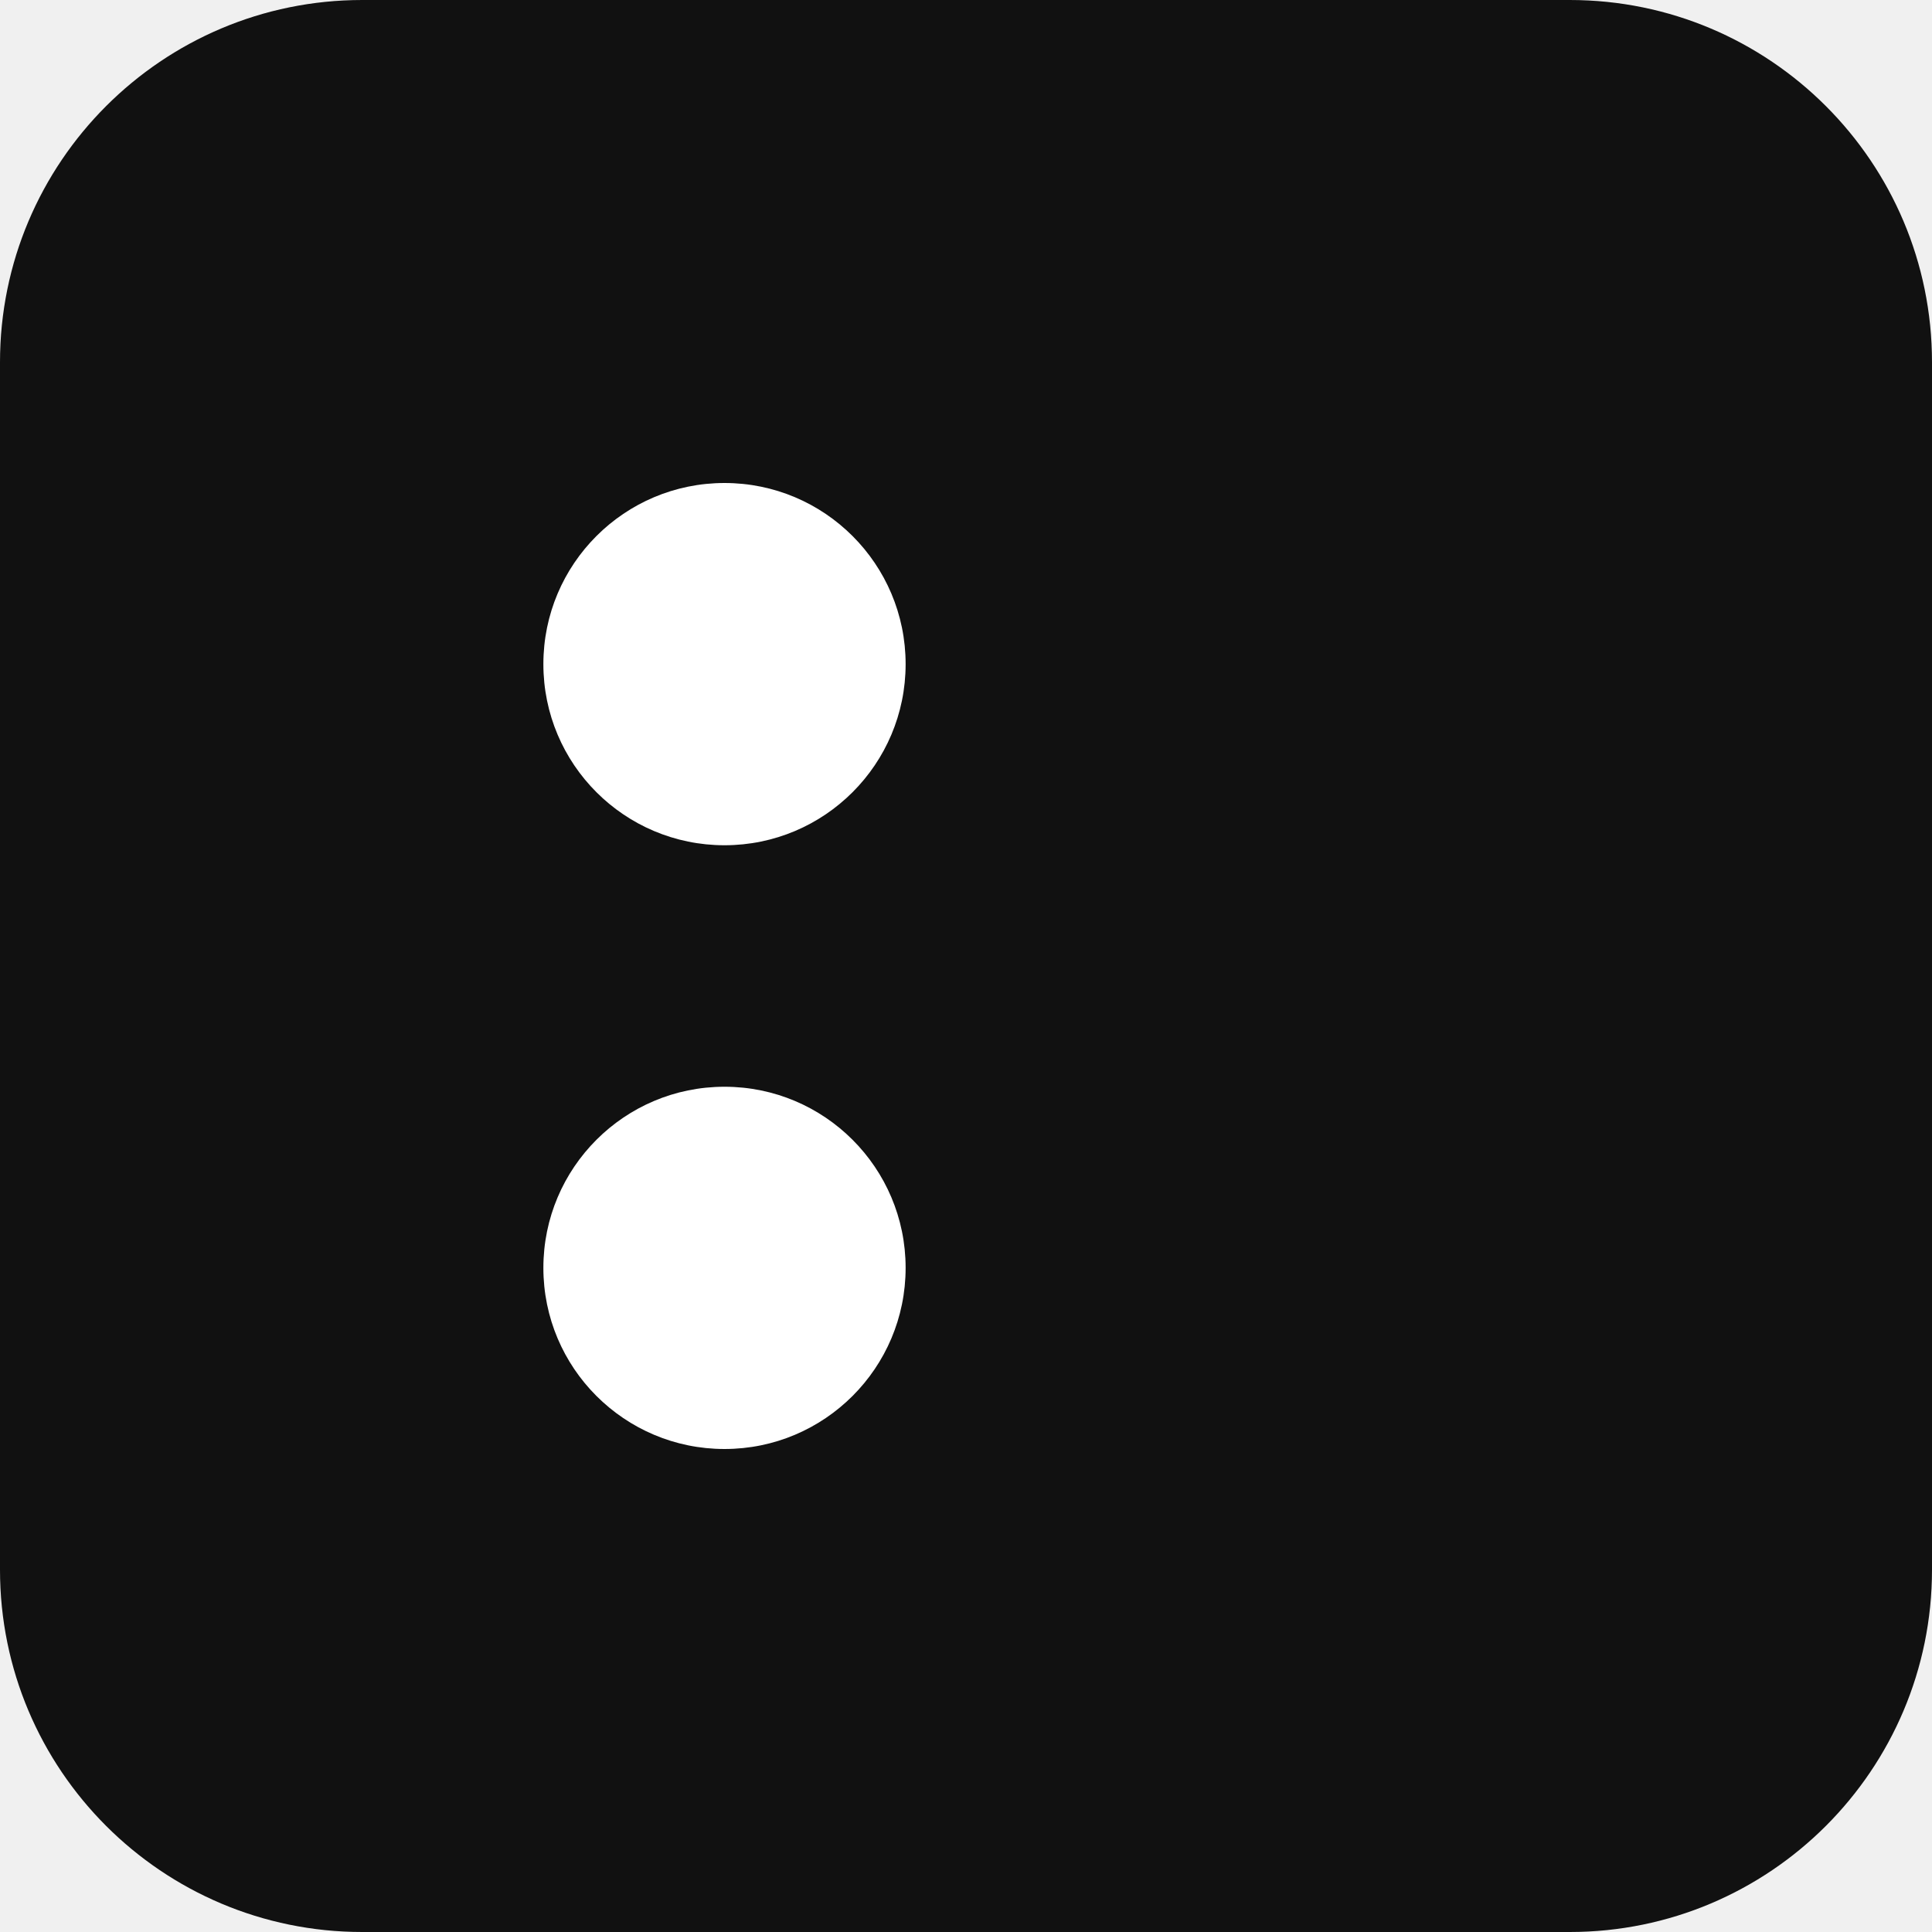
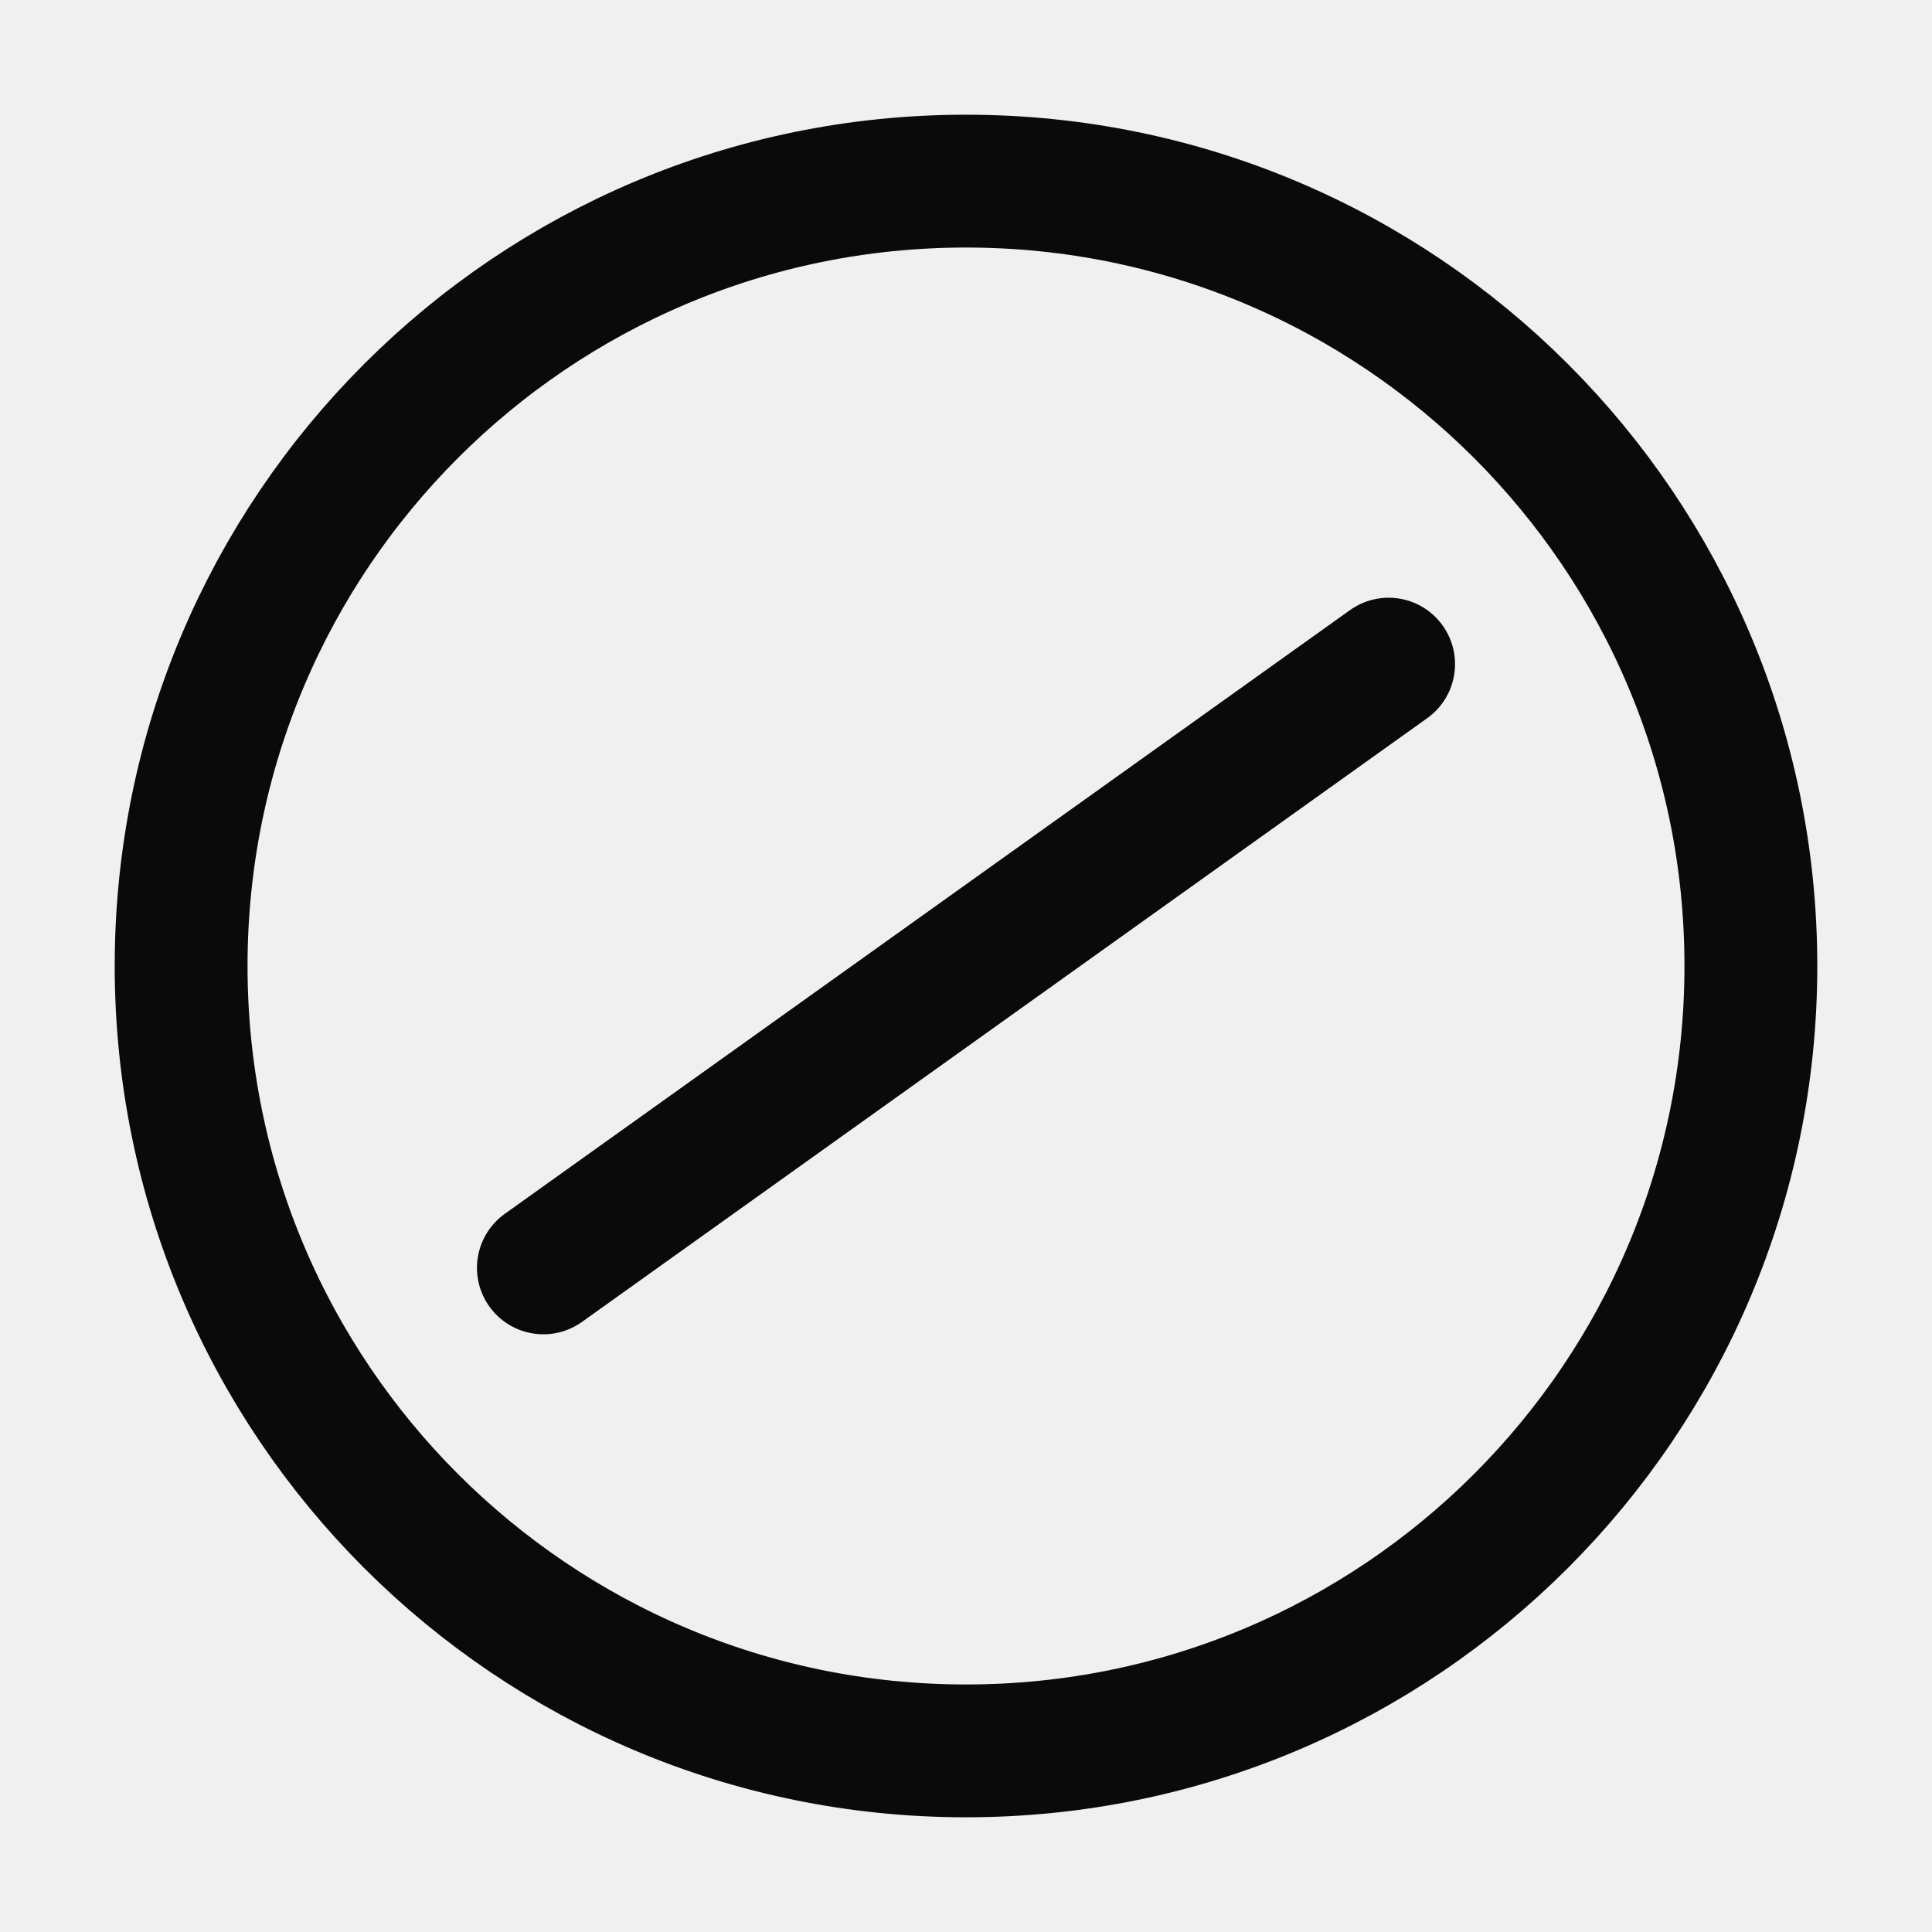
<svg xmlns="http://www.w3.org/2000/svg" viewBox="0 0 32 32">
-   <rect width="32" height="32" rx="6" fill="#111" />
-   <circle cx="12" cy="11" r="3" fill="#fff" />
-   <circle cx="12" cy="21" r="3" fill="#fff" />
+   <circle cx="16" cy="16" r="13" fill="none" stroke="#0a0a0a" stroke-width="2.2" />
+   <path d="M9 21 L23 11" fill="none" stroke="#0a0a0a" stroke-width="2.2" stroke-linecap="round" />
</svg>
